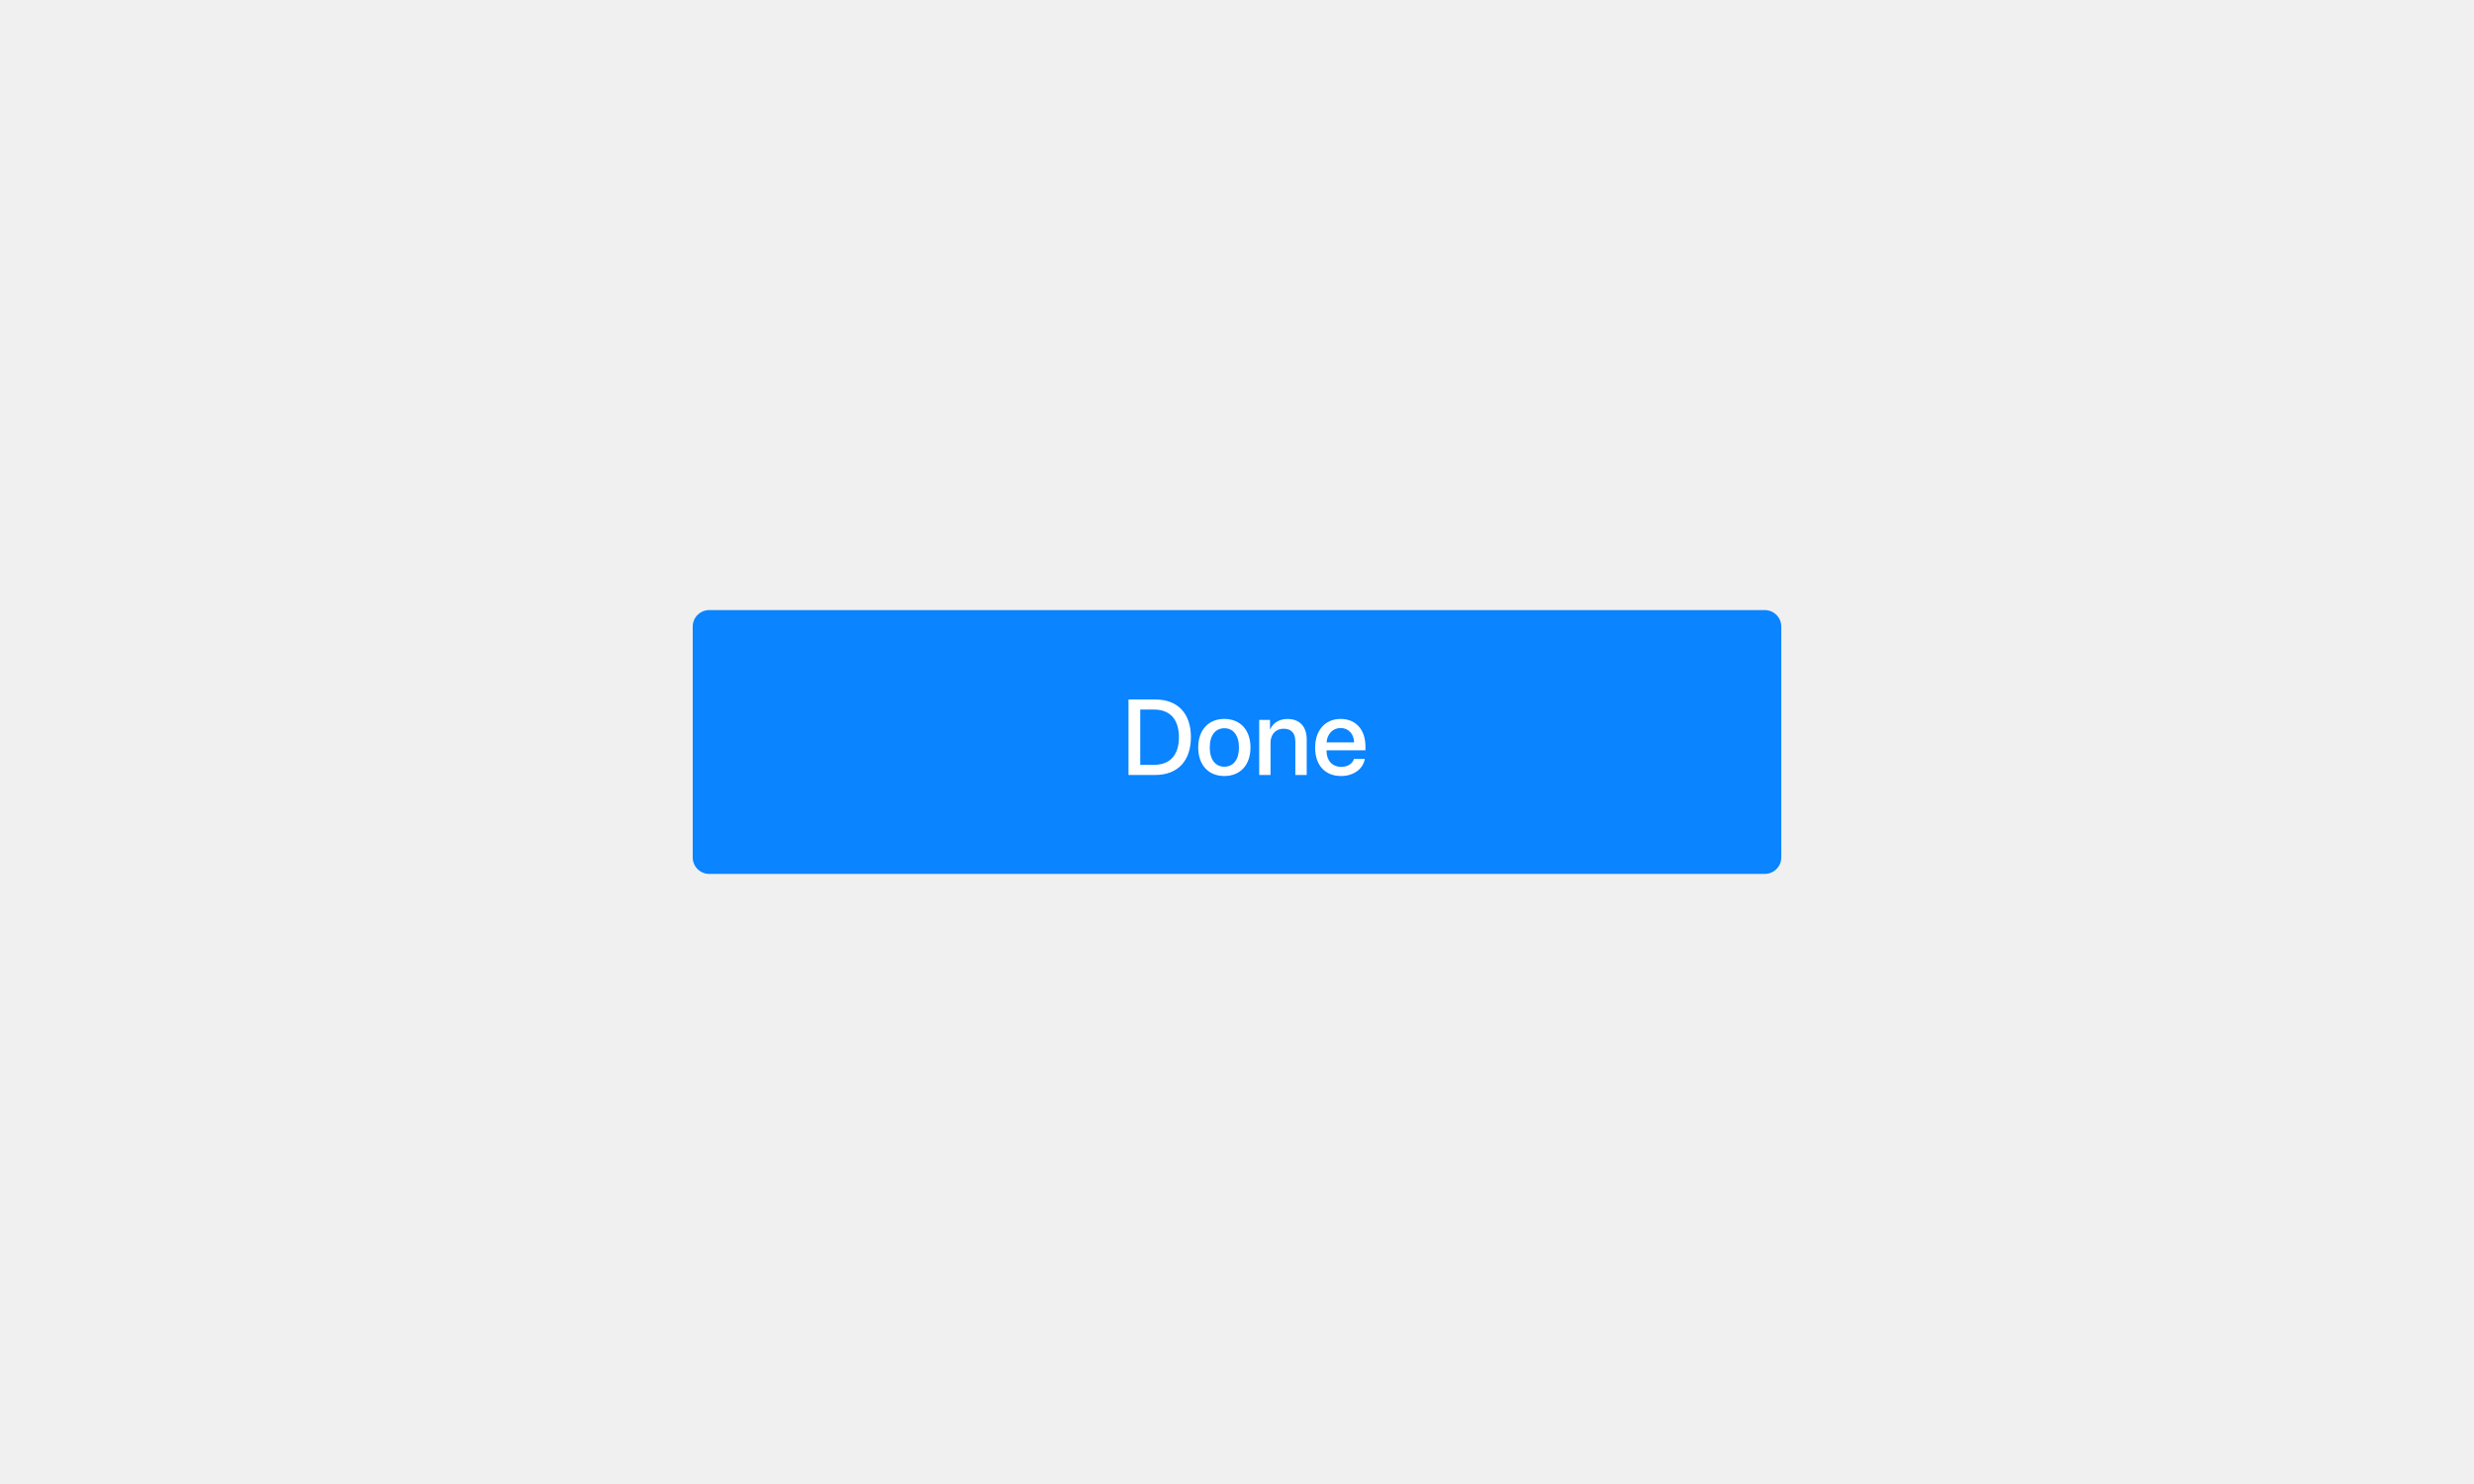
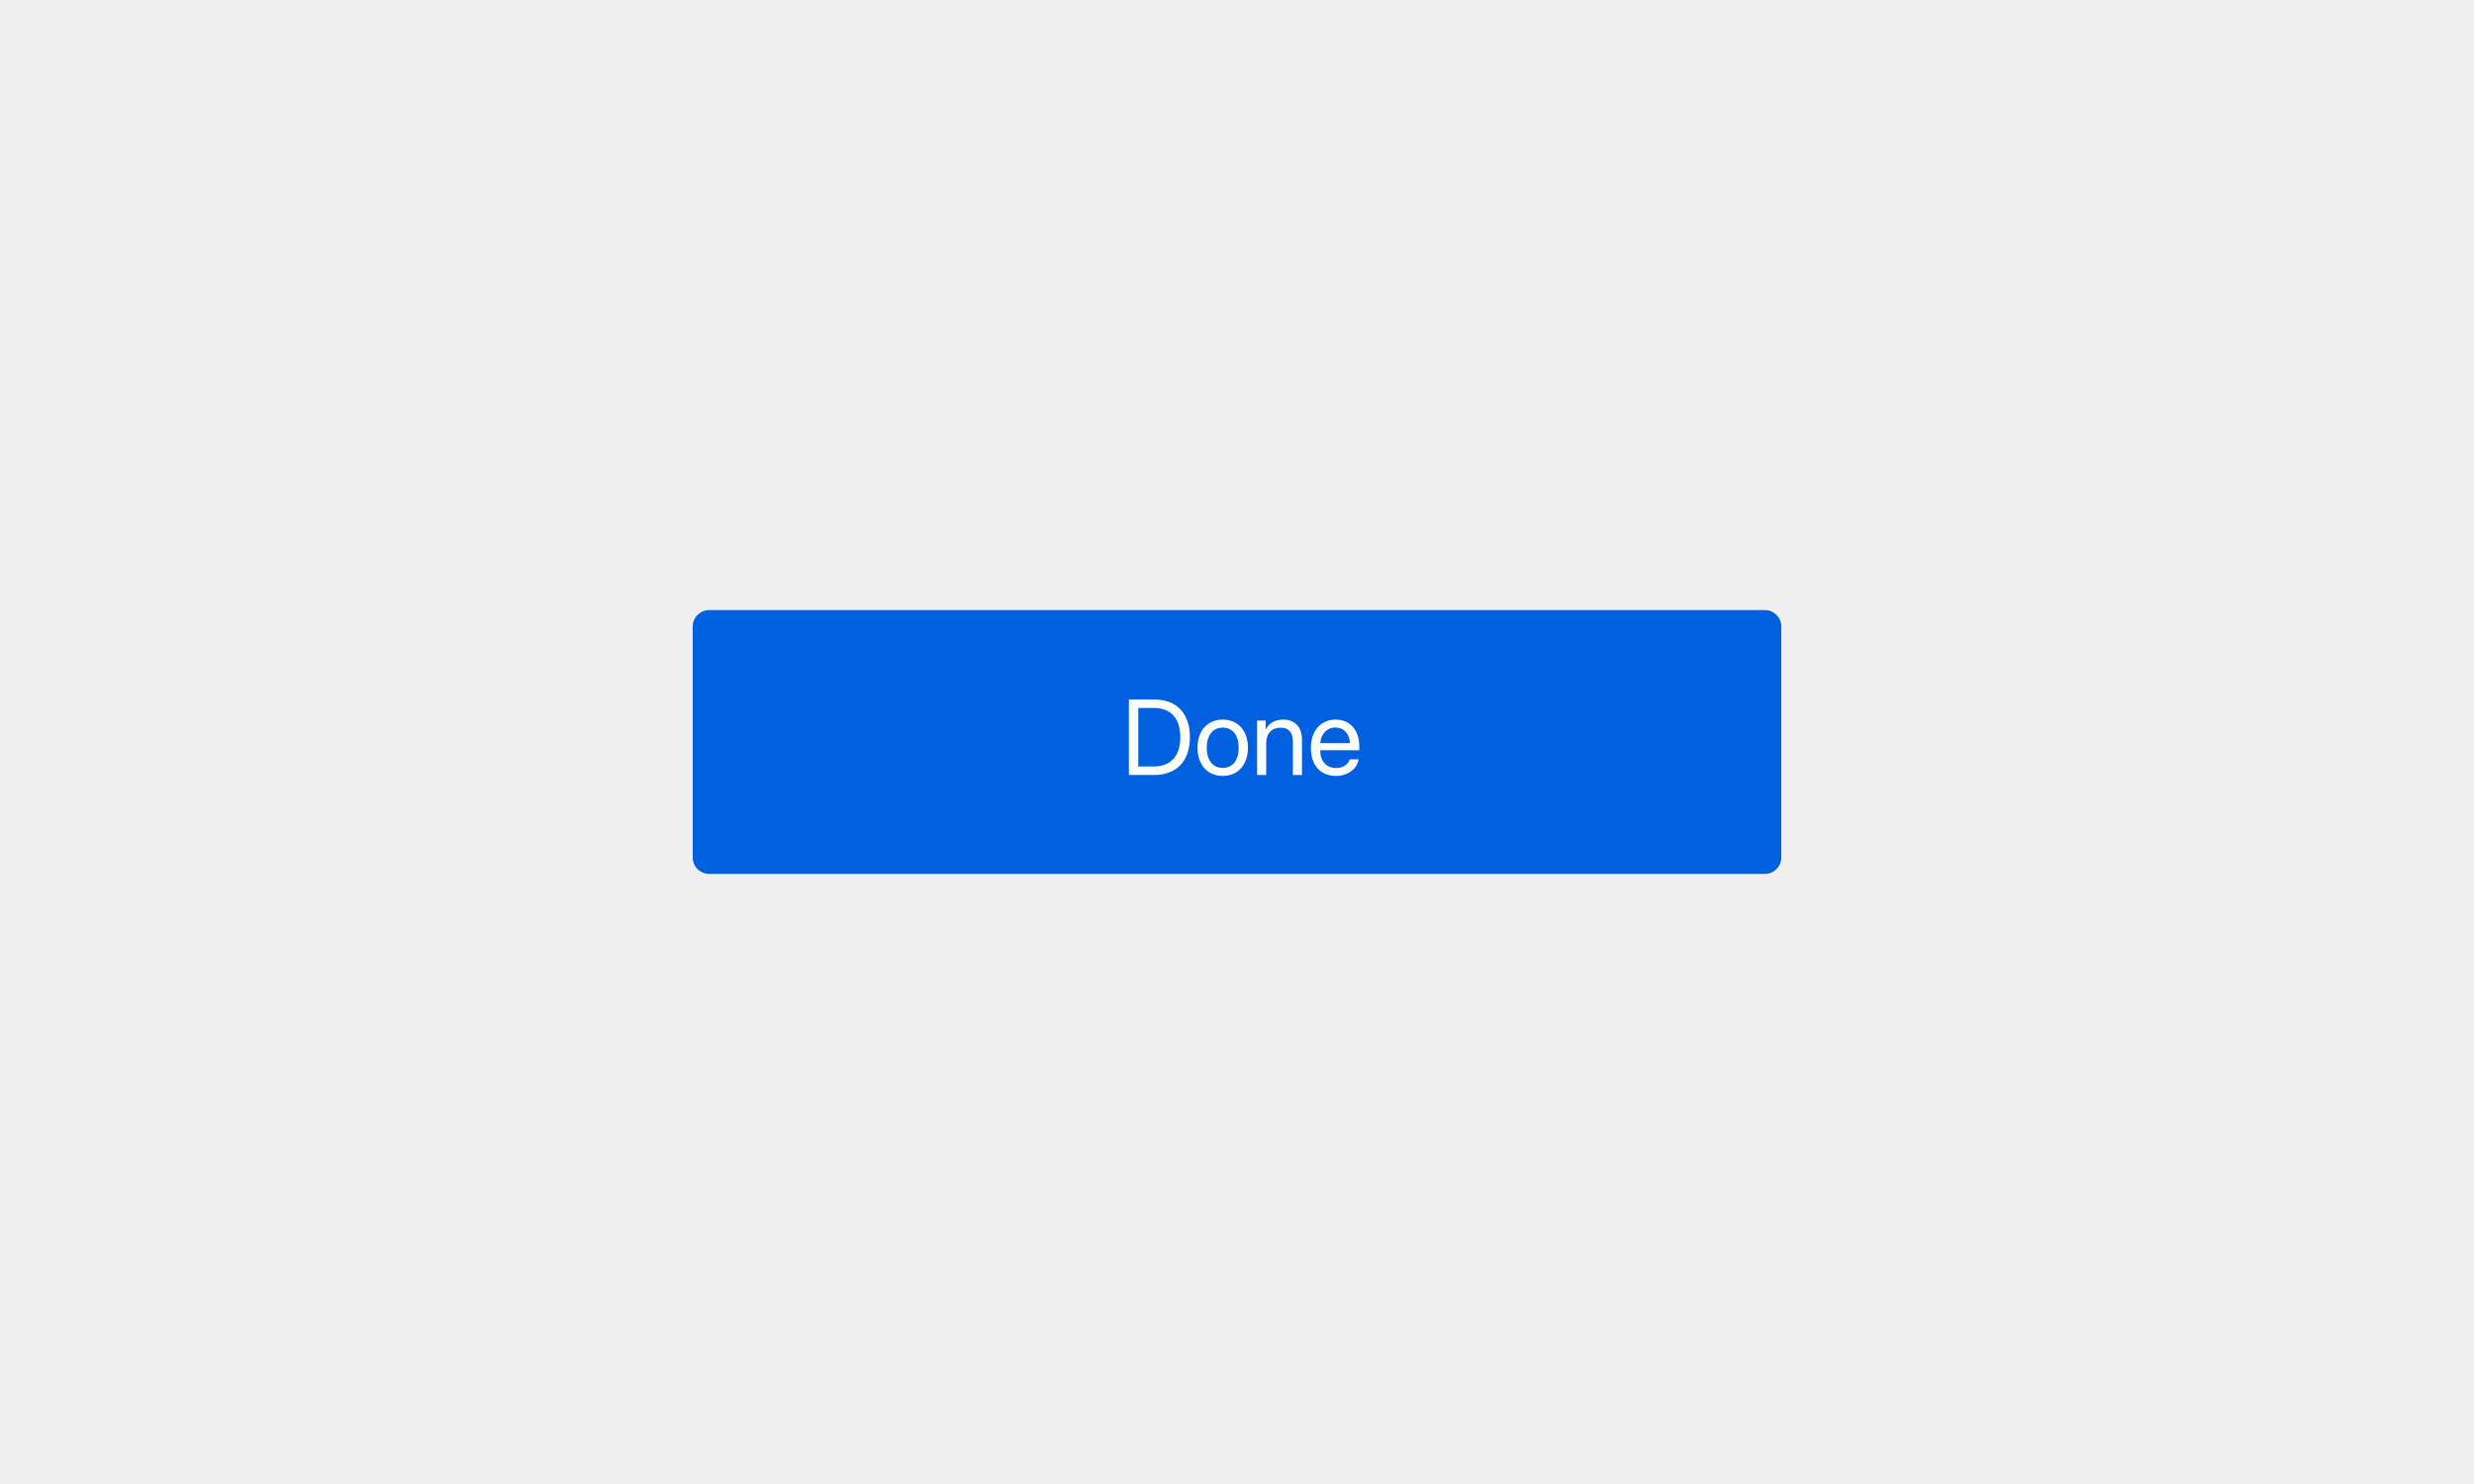
<svg xmlns="http://www.w3.org/2000/svg" width="300" height="180" style="background:#f9f9fa" viewBox="0 0 300 180">
  <g fill="none" fill-rule="evenodd">
-     <rect width="132" height="32" x="84" y="74" fill="#0A84FF" rx="2" />
-     <path fill="#FFF" d="M136.844,84.84 L140.075,84.84 C142.798,84.84 144.411,86.516 144.411,89.404 C144.411,92.299 142.805,94 140.075,94 L136.844,94 L136.844,84.84 Z M138.266,86.065 L138.266,92.769 L139.942,92.769 C141.884,92.769 142.957,91.582 142.957,89.417 C142.957,87.259 141.878,86.065 139.942,86.065 L138.266,86.065 Z M148.467,94.127 C146.556,94.127 145.299,92.813 145.299,90.661 C145.299,88.516 146.562,87.202 148.467,87.202 C150.371,87.202 151.634,88.516 151.634,90.661 C151.634,92.813 150.377,94.127 148.467,94.127 Z M148.467,92.997 C149.546,92.997 150.238,92.146 150.238,90.661 C150.238,89.182 149.54,88.332 148.467,88.332 C147.394,88.332 146.696,89.182 146.696,90.661 C146.696,92.146 147.394,92.997 148.467,92.997 Z M152.694,94 L154.065,94 L154.065,90.109 C154.065,89.074 154.688,88.389 155.652,88.389 C156.604,88.389 157.074,88.941 157.074,89.944 L157.074,94 L158.452,94 L158.452,89.677 C158.452,88.147 157.607,87.208 156.135,87.208 C155.106,87.208 154.396,87.678 154.034,88.439 L154.002,88.439 L154.002,87.322 L152.694,87.322 L152.694,94 Z M162.565,88.306 C161.606,88.306 160.934,89.036 160.864,90.045 L164.203,90.045 C164.171,89.023 163.523,88.306 162.565,88.306 Z M164.196,92.039 L165.498,92.039 C165.307,93.257 164.152,94.127 162.622,94.127 C160.661,94.127 159.474,92.8 159.474,90.693 C159.474,88.598 160.68,87.202 162.565,87.202 C164.418,87.202 165.574,88.509 165.574,90.534 L165.574,91.004 L160.857,91.004 L160.857,91.086 C160.857,92.248 161.556,93.016 162.654,93.016 C163.435,93.016 164.012,92.623 164.196,92.039 Z" />
+     <rect width="132" height="32" x="84" y="74" fill="#0060DF" rx="2" />
+     <path fill="#FFF" d="M136.889,84.84 L139.967,84.84 C142.684,84.84 144.29,86.535 144.29,89.417 C144.29,92.305 142.69,94 139.967,94 L136.889,94 L136.889,84.84 Z M138.031,85.869 L138.031,92.972 L139.891,92.972 C141.967,92.972 143.122,91.702 143.122,89.43 C143.122,87.138 141.973,85.869 139.891,85.869 L138.031,85.869 Z M148.27,94.114 C146.442,94.114 145.21,92.8 145.21,90.699 C145.21,88.592 146.442,87.284 148.27,87.284 C150.092,87.284 151.323,88.592 151.323,90.699 C151.323,92.8 150.092,94.114 148.27,94.114 Z M148.27,93.143 C149.438,93.143 150.2,92.254 150.2,90.699 C150.2,89.144 149.438,88.255 148.27,88.255 C147.102,88.255 146.334,89.144 146.334,90.699 C146.334,92.254 147.102,93.143 148.27,93.143 Z M152.434,94 L153.539,94 L153.539,90.115 C153.539,88.998 154.218,88.262 155.259,88.262 C156.274,88.262 156.776,88.846 156.776,89.912 L156.776,94 L157.88,94 L157.88,89.715 C157.88,88.217 157.042,87.284 155.595,87.284 C154.573,87.284 153.869,87.741 153.5,88.452 L153.475,88.452 L153.475,87.398 L152.434,87.398 L152.434,94 Z M161.93,88.243 C160.896,88.243 160.172,89.036 160.102,90.134 L163.688,90.134 C163.663,89.03 162.971,88.243 161.93,88.243 Z M163.663,92.108 L164.749,92.108 C164.558,93.264 163.441,94.114 162,94.114 C160.108,94.114 158.959,92.8 158.959,90.725 C158.959,88.674 160.127,87.284 161.949,87.284 C163.733,87.284 164.831,88.579 164.831,90.579 L164.831,90.998 L160.096,90.998 L160.096,91.061 C160.096,92.324 160.838,93.156 162.025,93.156 C162.863,93.156 163.479,92.73 163.663,92.108 Z" />
  </g>
</svg>
